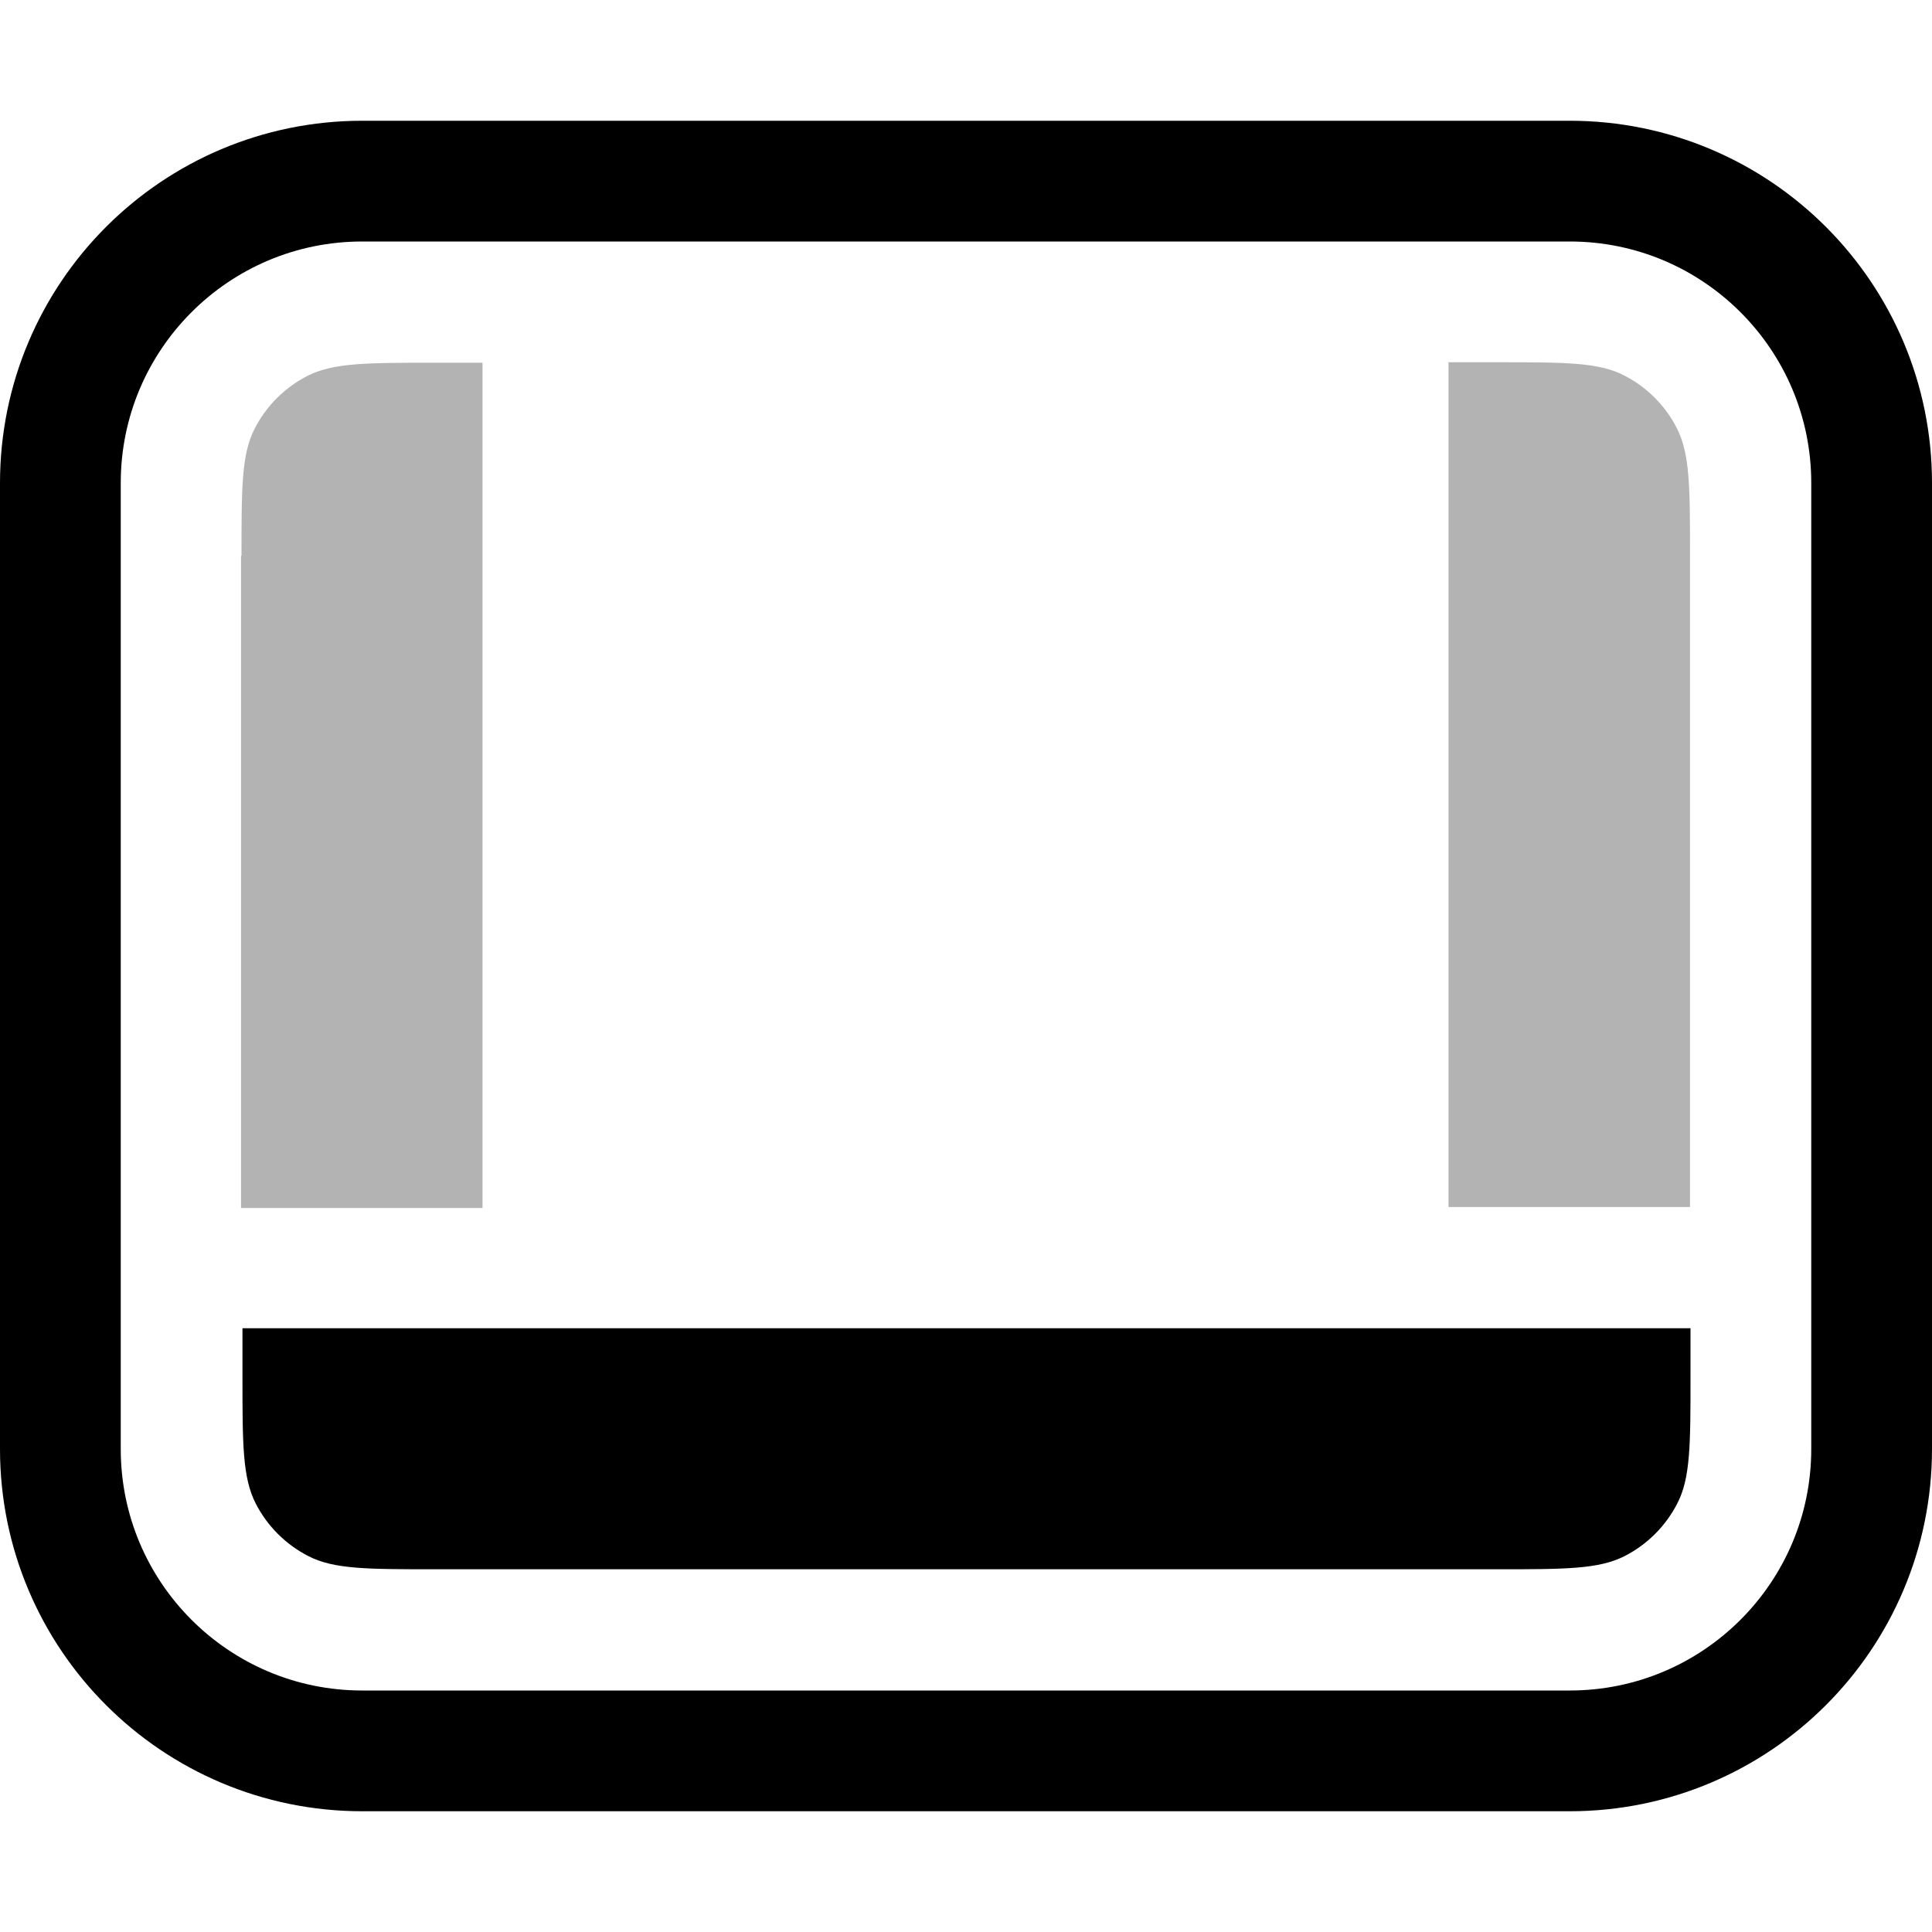
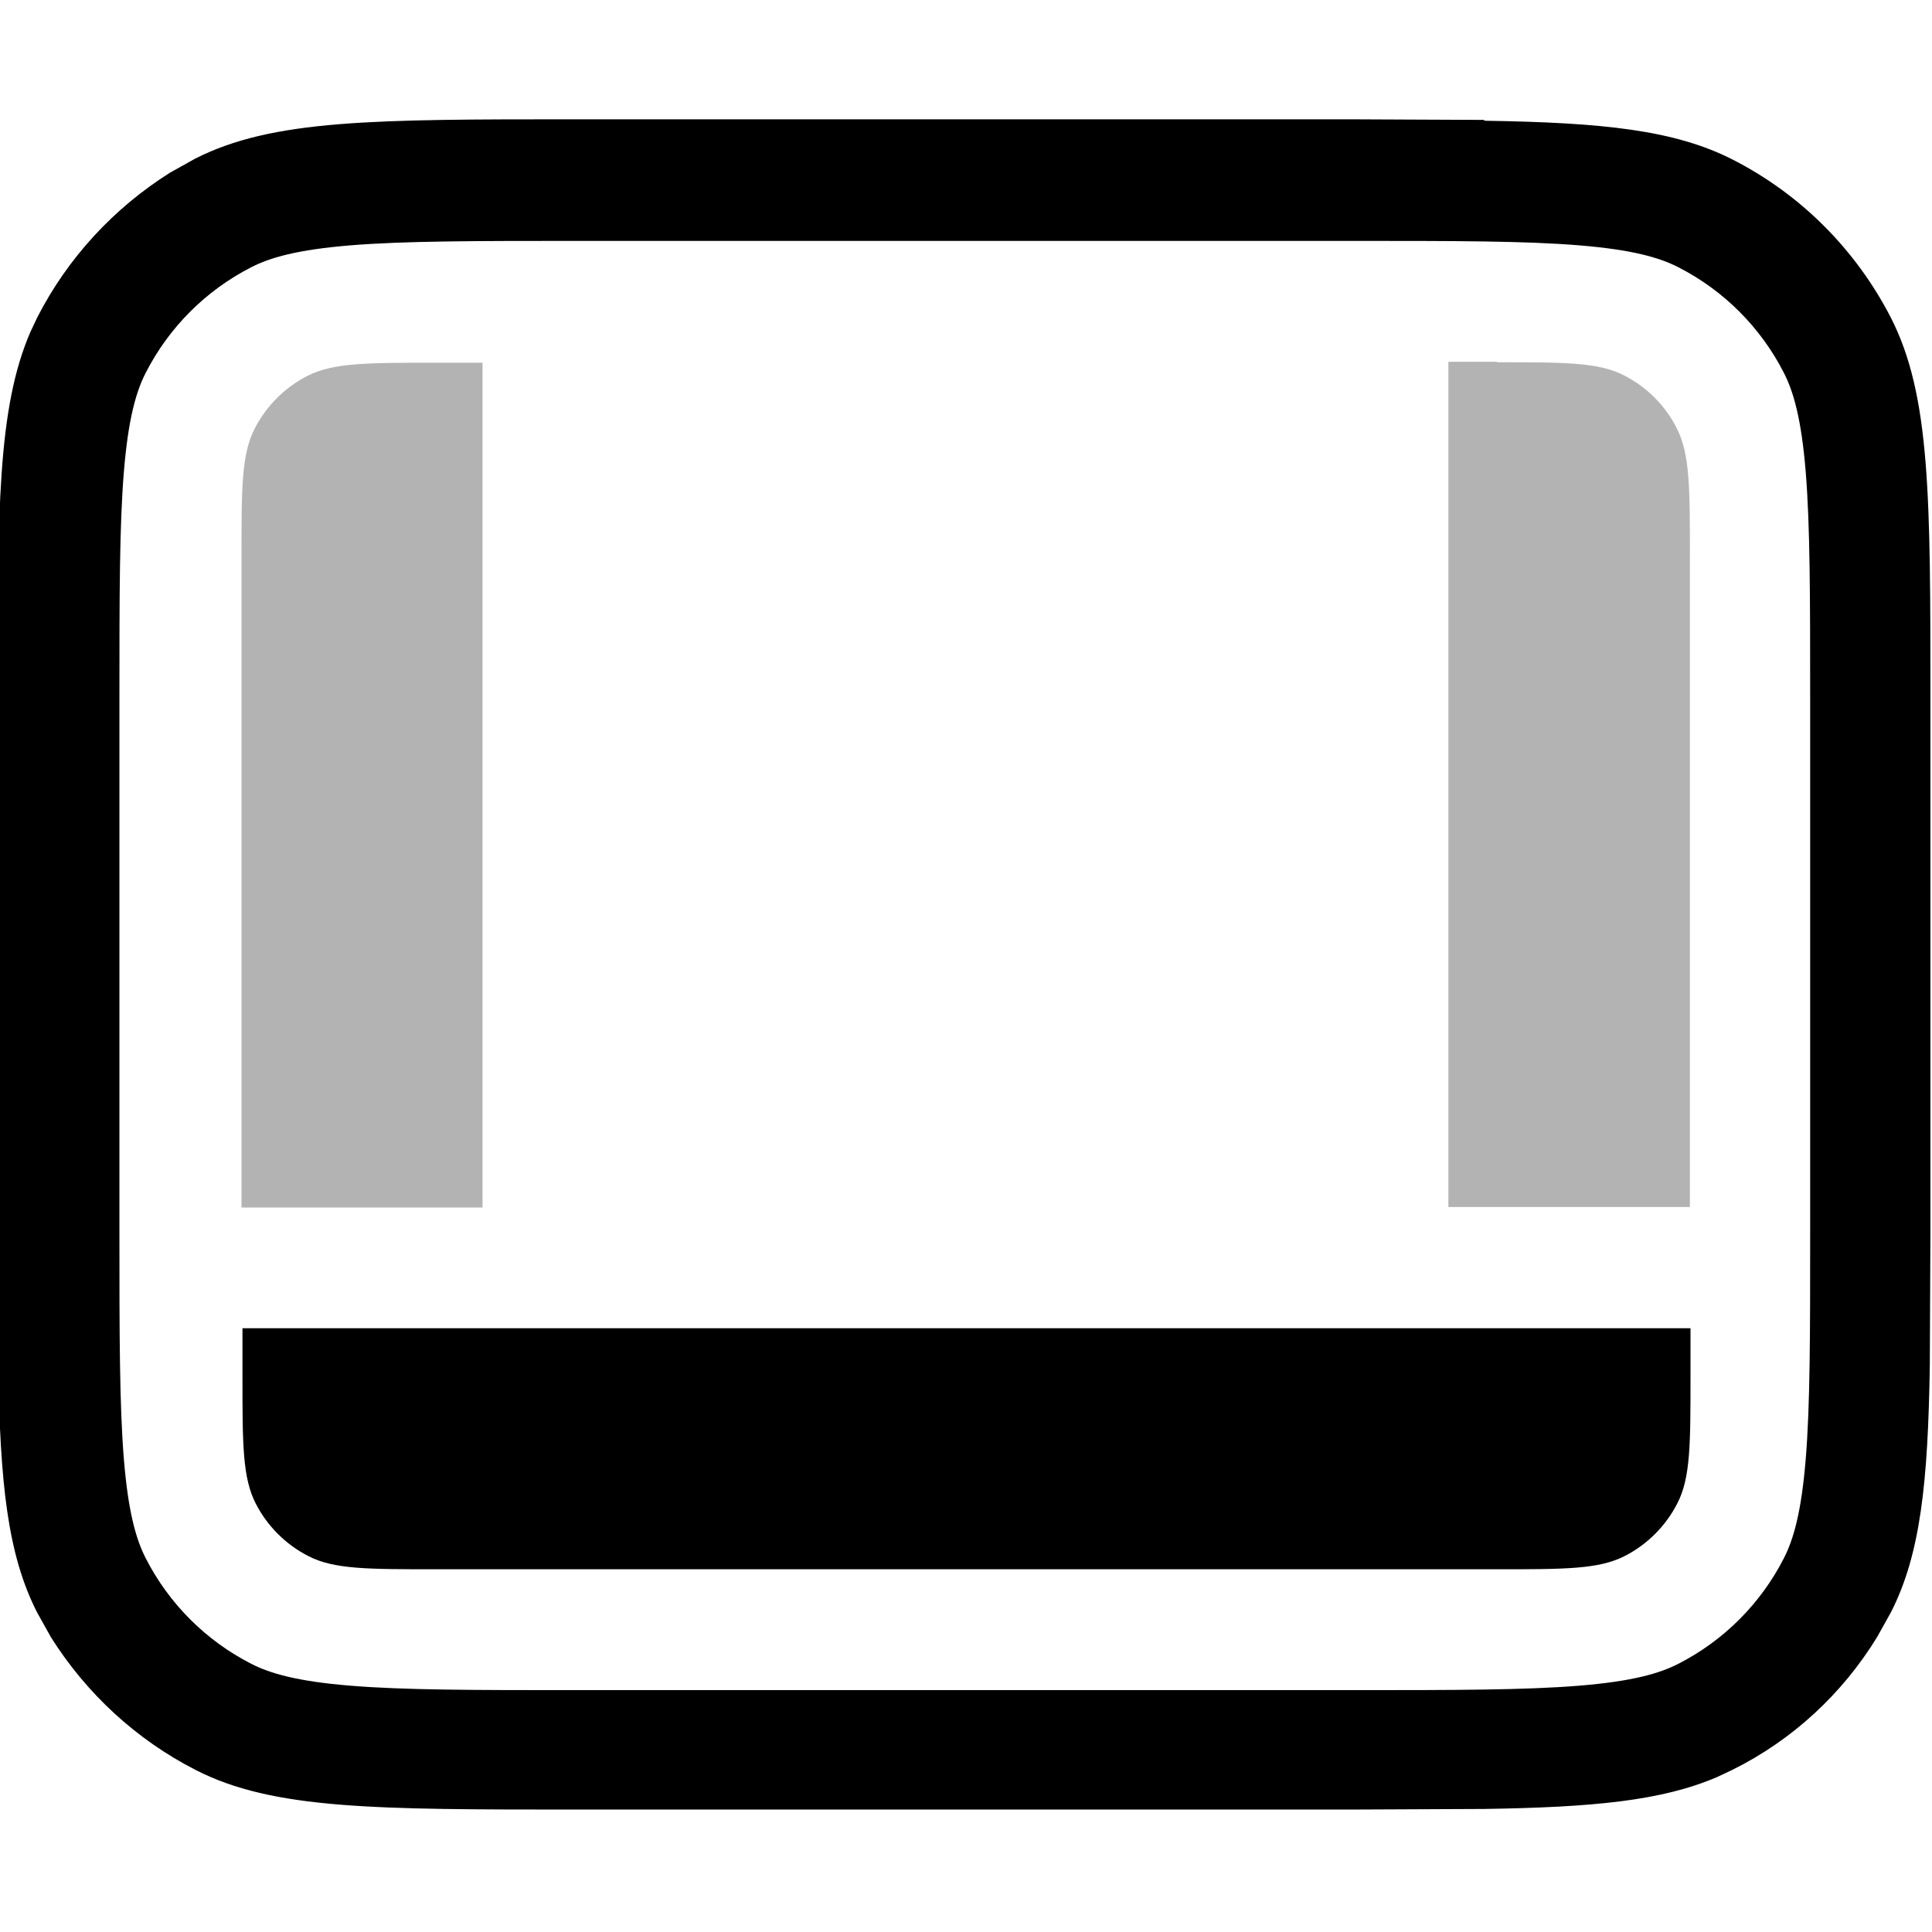
- <svg xmlns="http://www.w3.org/2000/svg" fill="none" viewBox="0 0 16 16">
-   <rect x=".5" y="1.5" width="15" height="13" rx="2.5" stroke="#000" />
-   <path d="m2 4.6c0-0.56 0-0.84 0.109-1.05 0.096-0.188 0.249-0.341 0.437-0.437 0.214-0.109 0.494-0.109 1.05-0.109h0.4v7h-2v-5.4z" fill="#000" opacity=".3" />
-   <path d="m12 3h0.4c0.56 0 0.84 0 1.05 0.109 0.188 0.096 0.341 0.249 0.437 0.437 0.109 0.214 0.109 0.494 0.109 1.05v5.4h-2v-7z" fill="#000" opacity=".3" />
+ <svg xmlns="http://www.w3.org/2000/svg" viewBox="0 0 16 16">
+   <g fill="#000" opacity=".3">
+     <path d="m4 10h-2v-5.4c0-0.56 4.1e-4 -0.84 0.109-1.05 0.096-0.188 0.249-0.341 0.437-0.437 0.214-0.109 0.494-0.109 1.05-0.109h0.4v7z" />
+     <path d="m12.4 3c0.56 0 0.84 4.1e-4 1.05 0.109 0.188 0.096 0.341 0.249 0.436 0.437 0.109 0.214 0.109 0.494 0.109 1.05v5.4h-2v-7h0.4z" />
+   </g>
  <path d="m2 11h12v0.4c0 0.56 0 0.84-0.109 1.05-0.096 0.188-0.249 0.341-0.437 0.437-0.214 0.109-0.494 0.109-1.05 0.109h-8.8c-0.56 0-0.84 0-1.05-0.109-0.188-0.096-0.341-0.249-0.437-0.437-0.109-0.214-0.109-0.494-0.109-1.05v-0.4z" fill="#000" />
+   <path d="m12.3 1c0.975 0.015 1.57 0.077 2.05 0.322 0.564 0.288 1.02 0.746 1.31 1.31 0.327 0.642 0.327 1.48 0.327 3.16v4.4l-0.005 1.11c-0.015 0.975-0.077 1.57-0.322 2.05l-0.115 0.206c-0.288 0.47-0.701 0.853-1.2 1.1l-0.123 0.058c-0.46 0.198-1.03 0.251-1.93 0.265l-1.11 0.005h-6.4c-1.68 0-2.52-2e-4 -3.16-0.327-0.494-0.252-0.907-0.635-1.2-1.1l-0.115-0.206c-0.245-0.481-0.307-1.07-0.322-2.05l-0.005-1.11v-4.4c4.63e-10 -1.58 6.85e-5 -2.41 0.27-3.04l0.058-0.123c0.252-0.494 0.635-0.907 1.1-1.2l0.206-0.115c0.642-0.327 1.48-0.327 3.16-0.327h6.4l1.11 0.005zm-7.51 0.995c-0.856 0-1.44 3.5e-4 -1.89 0.037-0.438 0.036-0.663 0.101-0.819 0.181-0.376 0.192-0.682 0.498-0.874 0.874-0.08 0.156-0.145 0.381-0.181 0.819-0.037 0.45-0.037 1.03-0.037 1.89v4.4c0 0.856 3.5e-4 1.44 0.037 1.89 0.036 0.438 0.101 0.663 0.181 0.819 0.192 0.376 0.498 0.682 0.874 0.874 0.156 0.08 0.381 0.145 0.819 0.181 0.45 0.037 1.03 0.037 1.89 0.037h6.4c0.856 0 1.44-3e-4 1.89-0.037 0.438-0.036 0.663-0.101 0.819-0.181 0.376-0.192 0.682-0.498 0.874-0.874 0.08-0.156 0.145-0.381 0.181-0.819 0.037-0.45 0.037-1.03 0.037-1.89v-4.4c0-0.856-3e-4 -1.44-0.037-1.89-0.036-0.438-0.101-0.663-0.181-0.819-0.192-0.376-0.498-0.682-0.874-0.874-0.156-0.08-0.381-0.145-0.819-0.181-0.45-0.037-1.03-0.037-1.89-0.037h-6.4z" clip-rule="evenodd" fill="#000" fill-rule="evenodd" />
</svg>
